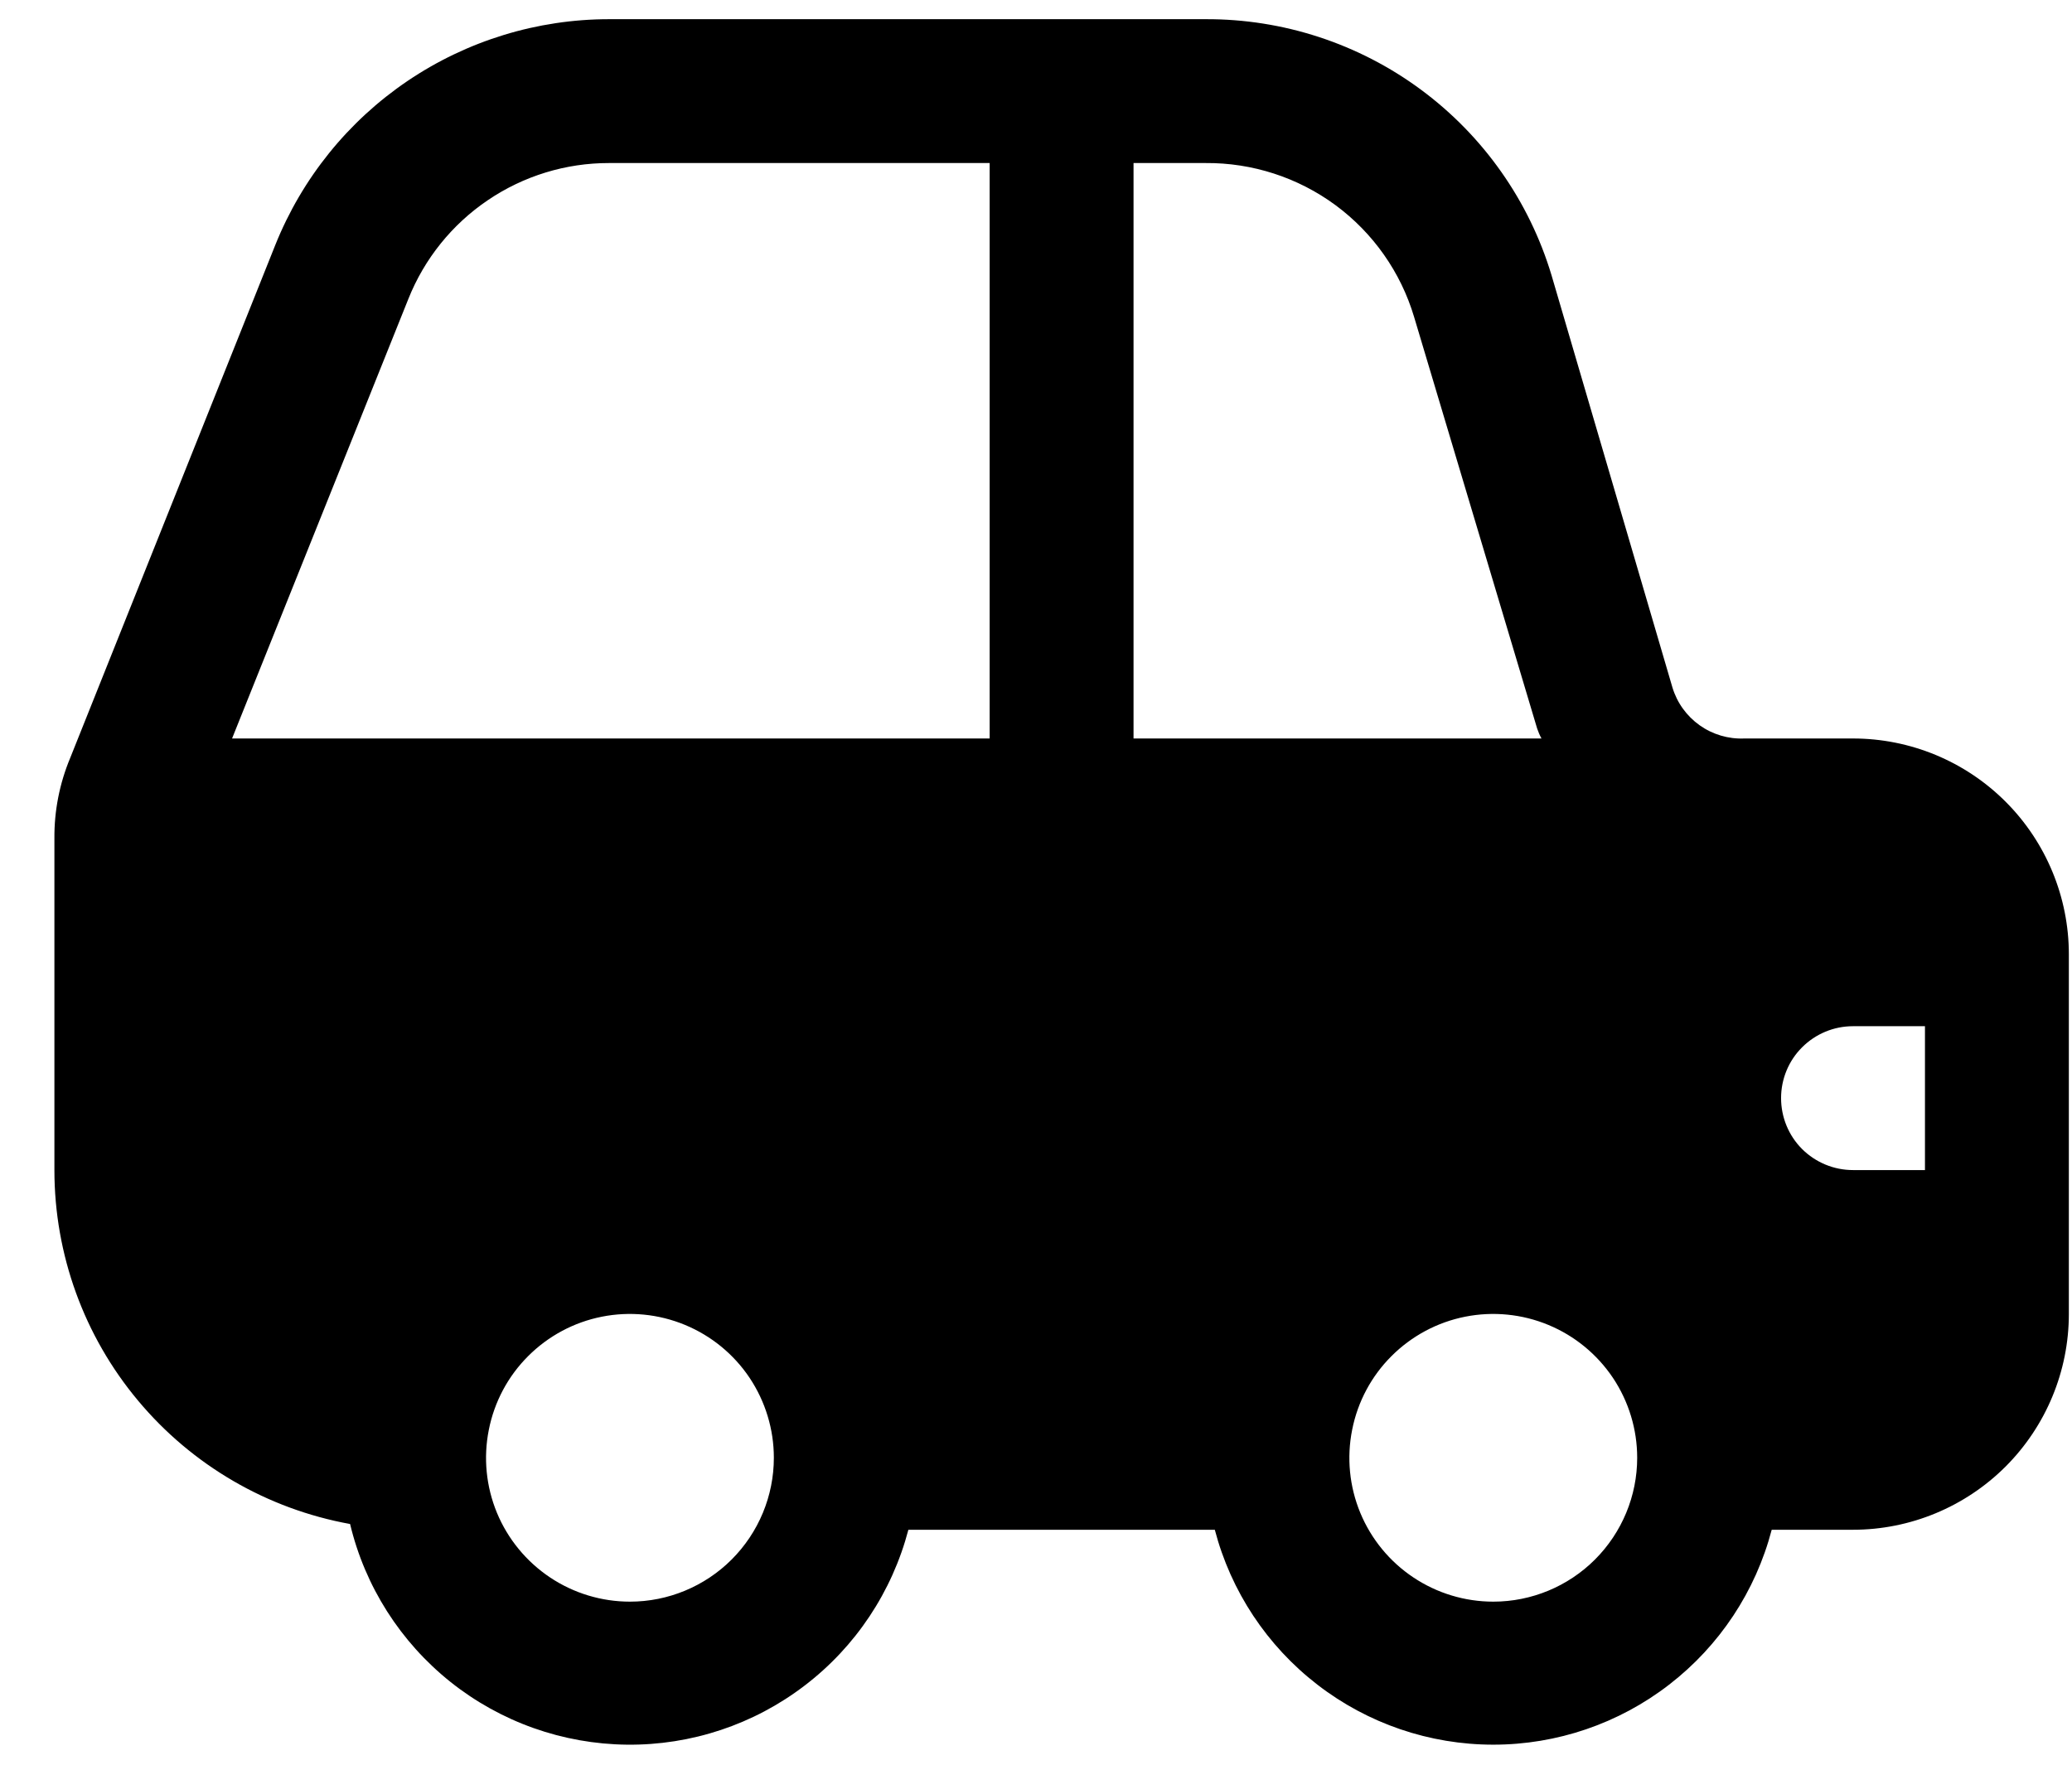
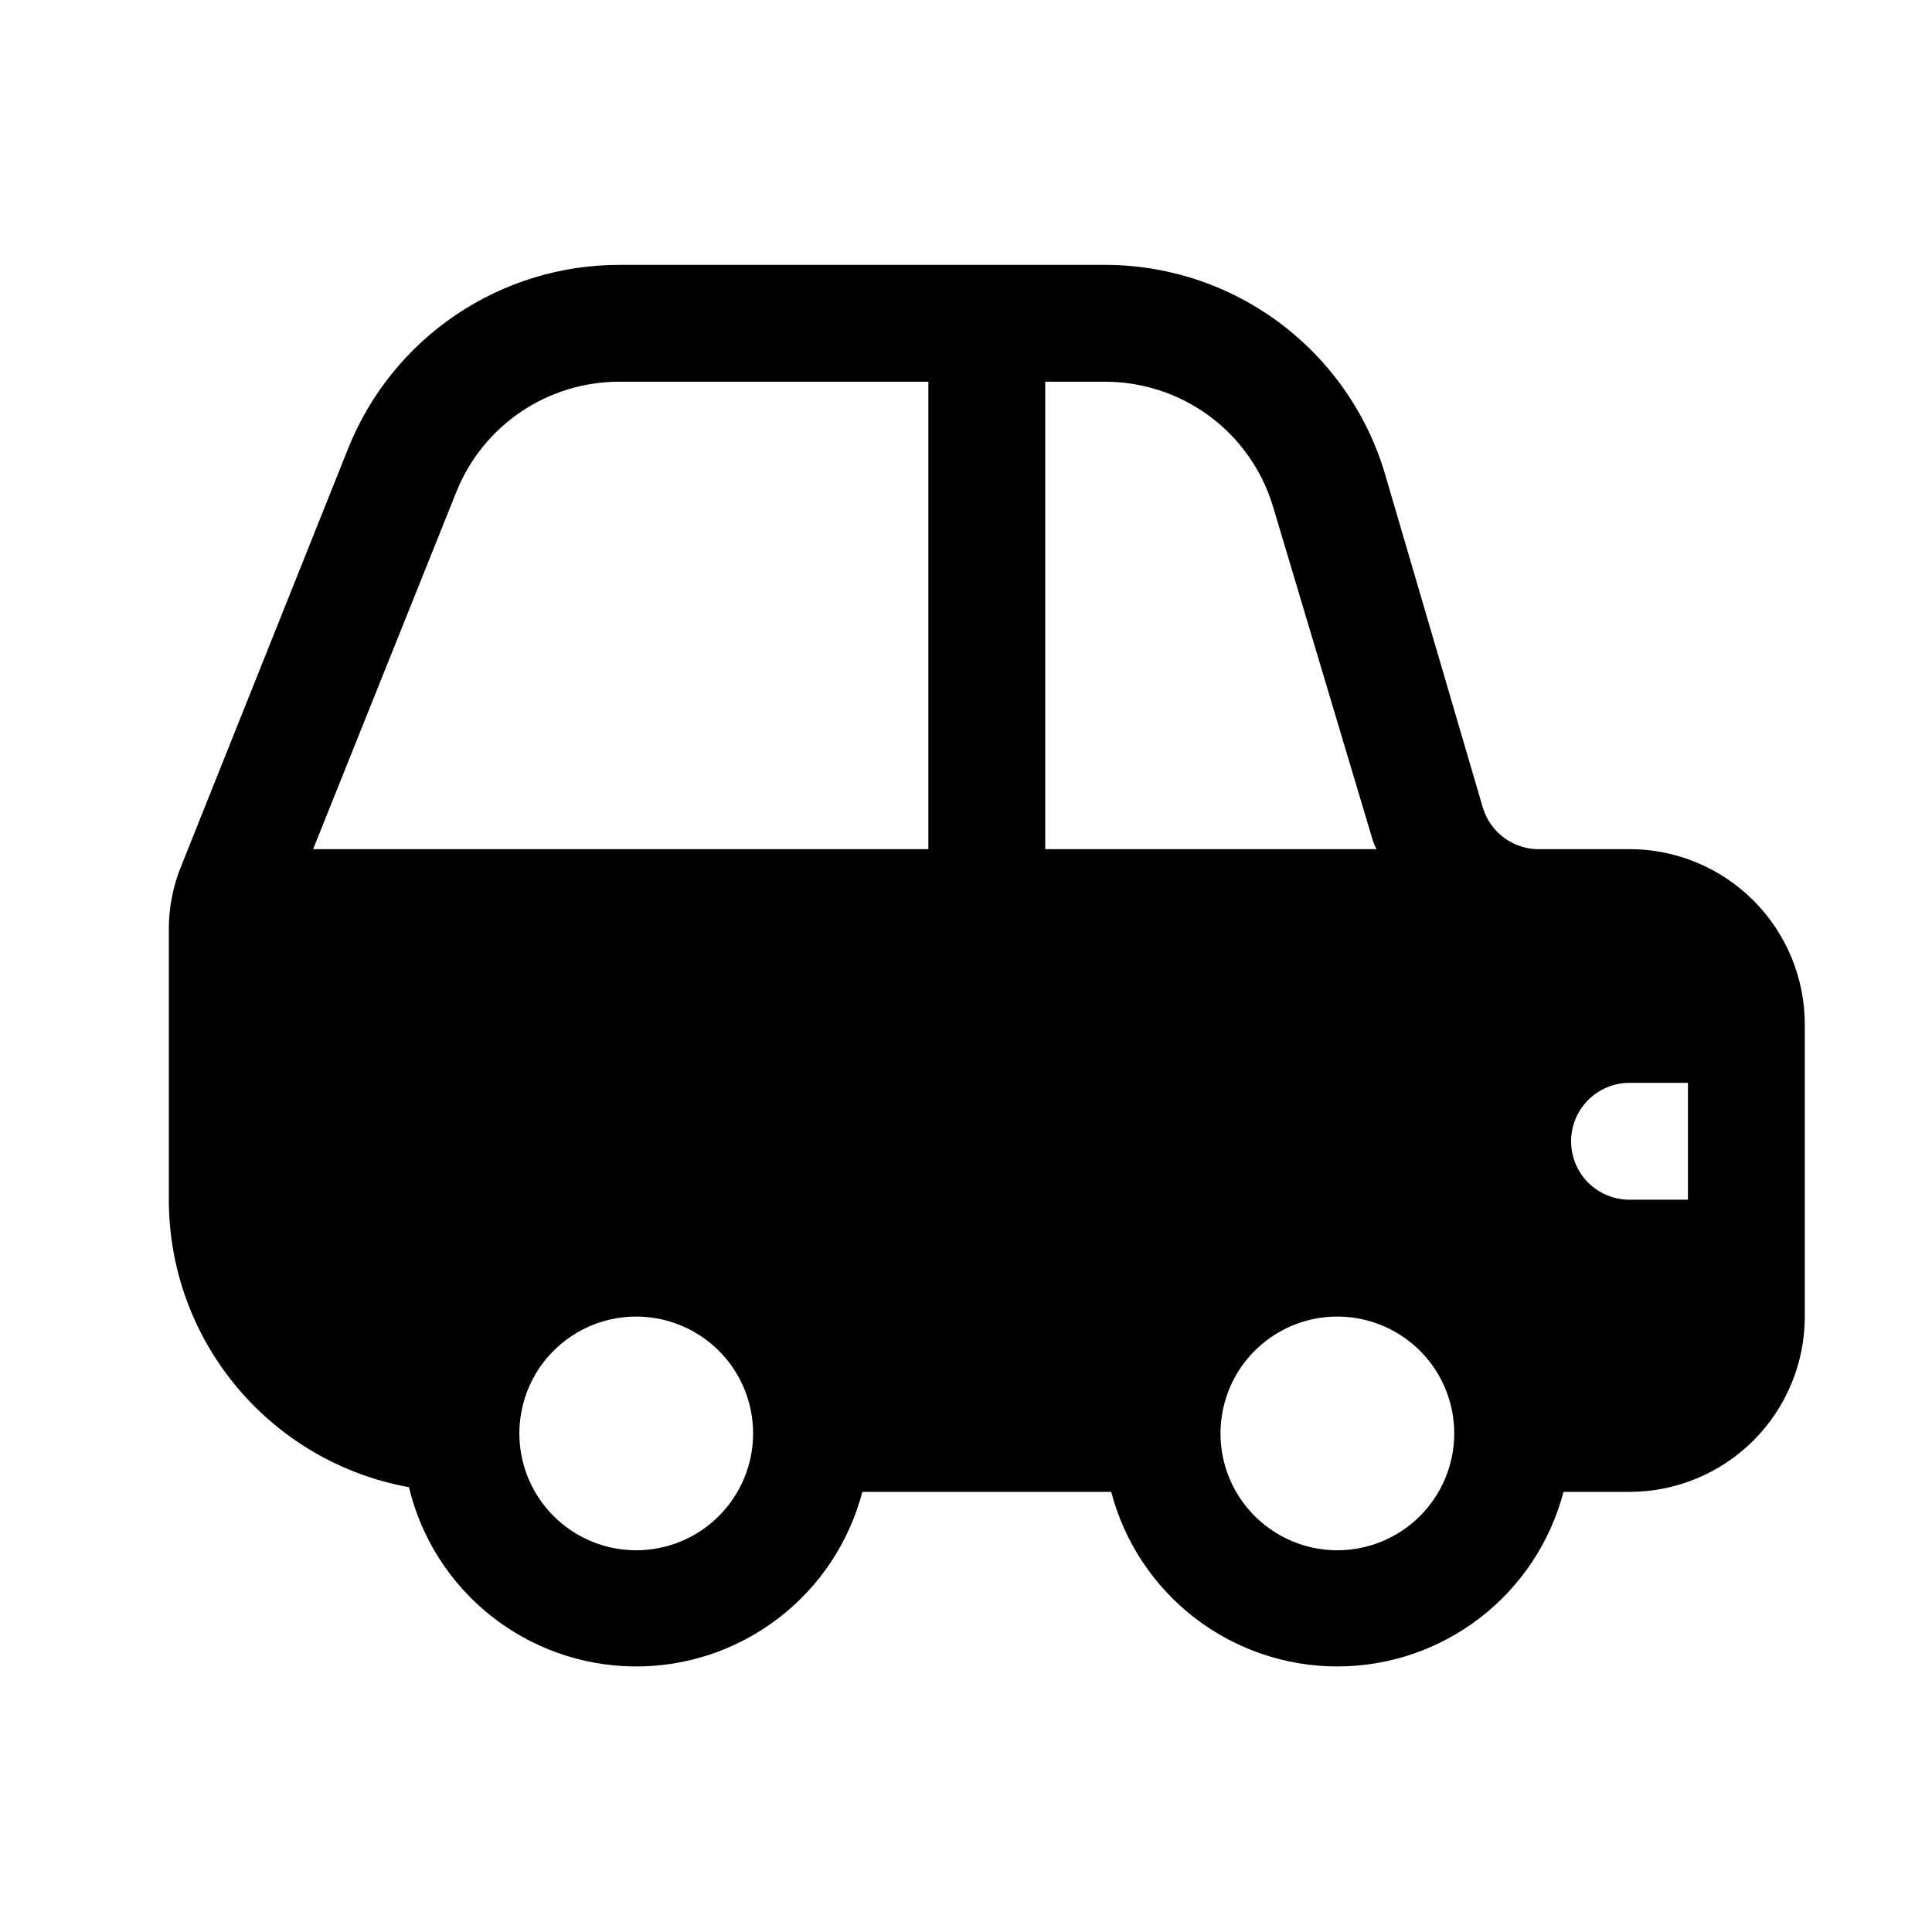
- <svg xmlns="http://www.w3.org/2000/svg" width="27" height="23" viewBox="0 0 27 23" fill="none">
-   <path d="M24.146 9.625H22.73C22.522 9.634 22.317 9.573 22.148 9.453C21.978 9.332 21.853 9.159 21.793 8.959L20.218 3.588C19.927 2.619 19.33 1.771 18.518 1.17C17.705 0.568 16.72 0.246 15.709 0.25H7.937C7.001 0.25 6.086 0.531 5.311 1.055C4.535 1.58 3.935 2.325 3.587 3.194L0.915 9.878C0.776 10.211 0.706 10.568 0.709 10.928V15.25C0.709 16.349 1.094 17.412 1.799 18.255C2.503 19.098 3.481 19.667 4.562 19.863C4.756 20.676 5.217 21.4 5.871 21.922C6.525 22.443 7.334 22.73 8.17 22.739C9.006 22.748 9.821 22.477 10.485 21.969C11.15 21.462 11.625 20.746 11.837 19.938H15.83C16.04 20.74 16.51 21.45 17.167 21.957C17.823 22.464 18.629 22.739 19.459 22.739C20.288 22.739 21.094 22.464 21.75 21.957C22.407 21.45 22.877 20.74 23.087 19.938H24.146C24.892 19.938 25.607 19.641 26.135 19.114C26.662 18.586 26.959 17.871 26.959 17.125V12.438C26.959 11.692 26.662 10.976 26.135 10.449C25.607 9.921 24.892 9.625 24.146 9.625ZM8.209 20.875C7.838 20.875 7.475 20.765 7.167 20.559C6.859 20.353 6.618 20.06 6.476 19.718C6.334 19.375 6.297 18.998 6.37 18.634C6.442 18.27 6.62 17.936 6.883 17.674C7.145 17.412 7.479 17.233 7.843 17.161C8.206 17.089 8.583 17.126 8.926 17.268C9.269 17.41 9.562 17.65 9.768 17.958C9.974 18.267 10.084 18.629 10.084 19C10.084 19.497 9.886 19.974 9.534 20.326C9.183 20.677 8.706 20.875 8.209 20.875ZM12.896 9.625H3.024L5.321 3.897C5.529 3.374 5.89 2.925 6.357 2.609C6.823 2.293 7.373 2.124 7.937 2.125H12.896V9.625ZM14.771 9.625V2.125H15.709C16.318 2.12 16.913 2.313 17.403 2.674C17.893 3.036 18.253 3.547 18.427 4.131L20.03 9.494C20.045 9.539 20.064 9.583 20.087 9.625H14.771ZM19.459 20.875C19.088 20.875 18.725 20.765 18.417 20.559C18.108 20.353 17.868 20.06 17.726 19.718C17.584 19.375 17.547 18.998 17.62 18.634C17.692 18.27 17.87 17.936 18.133 17.674C18.395 17.412 18.729 17.233 19.093 17.161C19.456 17.089 19.834 17.126 20.176 17.268C20.519 17.41 20.811 17.65 21.018 17.958C21.224 18.267 21.334 18.629 21.334 19C21.334 19.497 21.136 19.974 20.784 20.326C20.433 20.677 19.956 20.875 19.459 20.875ZM25.084 15.25H24.146C23.897 15.25 23.659 15.151 23.483 14.976C23.307 14.8 23.209 14.561 23.209 14.312C23.209 14.064 23.307 13.825 23.483 13.65C23.659 13.474 23.897 13.375 24.146 13.375H25.084V15.25Z" fill="black" />
+ <svg xmlns="http://www.w3.org/2000/svg" width="31" height="31" viewBox="0 0 31 31" fill="none">
+   <path d="M26.146 13.625H24.73C24.522 13.634 24.317 13.573 24.148 13.453C23.978 13.332 23.853 13.159 23.793 12.959L22.218 7.588C21.927 6.619 21.33 5.771 20.518 5.17C19.705 4.568 18.72 4.246 17.709 4.25H9.937C9.001 4.25 8.086 4.531 7.311 5.055C6.535 5.58 5.935 6.325 5.587 7.194L2.915 13.878C2.776 14.211 2.706 14.568 2.709 14.928V19.25C2.709 20.349 3.094 21.412 3.799 22.255C4.503 23.098 5.481 23.667 6.562 23.863C6.756 24.676 7.217 25.4 7.871 25.922C8.525 26.443 9.334 26.73 10.17 26.739C11.006 26.748 11.821 26.477 12.485 25.969C13.15 25.462 13.625 24.746 13.837 23.938H17.83C18.04 24.74 18.51 25.45 19.166 25.957C19.823 26.464 20.629 26.739 21.459 26.739C22.288 26.739 23.094 26.464 23.75 25.957C24.407 25.45 24.877 24.74 25.087 23.938H26.146C26.892 23.938 27.607 23.641 28.135 23.114C28.662 22.586 28.959 21.871 28.959 21.125V16.438C28.959 15.692 28.662 14.976 28.135 14.449C27.607 13.921 26.892 13.625 26.146 13.625ZM10.209 24.875C9.838 24.875 9.475 24.765 9.167 24.559C8.859 24.353 8.618 24.06 8.476 23.718C8.334 23.375 8.297 22.998 8.37 22.634C8.442 22.27 8.62 21.936 8.883 21.674C9.145 21.412 9.479 21.233 9.843 21.161C10.207 21.089 10.584 21.126 10.926 21.268C11.269 21.41 11.562 21.65 11.768 21.958C11.974 22.267 12.084 22.629 12.084 23C12.084 23.497 11.886 23.974 11.534 24.326C11.183 24.677 10.706 24.875 10.209 24.875ZM14.896 13.625H5.024L7.321 7.897C7.529 7.374 7.89 6.925 8.357 6.609C8.823 6.293 9.373 6.125 9.937 6.125H14.896V13.625ZM16.771 13.625V6.125H17.709C18.318 6.12 18.913 6.313 19.403 6.674C19.893 7.036 20.253 7.548 20.427 8.131L22.03 13.494C22.045 13.539 22.064 13.583 22.087 13.625H16.771ZM21.459 24.875C21.088 24.875 20.725 24.765 20.417 24.559C20.108 24.353 19.868 24.06 19.726 23.718C19.584 23.375 19.547 22.998 19.62 22.634C19.692 22.27 19.87 21.936 20.133 21.674C20.395 21.412 20.729 21.233 21.093 21.161C21.456 21.089 21.834 21.126 22.176 21.268C22.519 21.41 22.811 21.65 23.018 21.958C23.224 22.267 23.334 22.629 23.334 23C23.334 23.497 23.136 23.974 22.784 24.326C22.433 24.677 21.956 24.875 21.459 24.875ZM27.084 19.25H26.146C25.897 19.25 25.659 19.151 25.483 18.976C25.307 18.8 25.209 18.561 25.209 18.312C25.209 18.064 25.307 17.825 25.483 17.65C25.659 17.474 25.897 17.375 26.146 17.375H27.084V19.25Z" fill="black" />
</svg>
